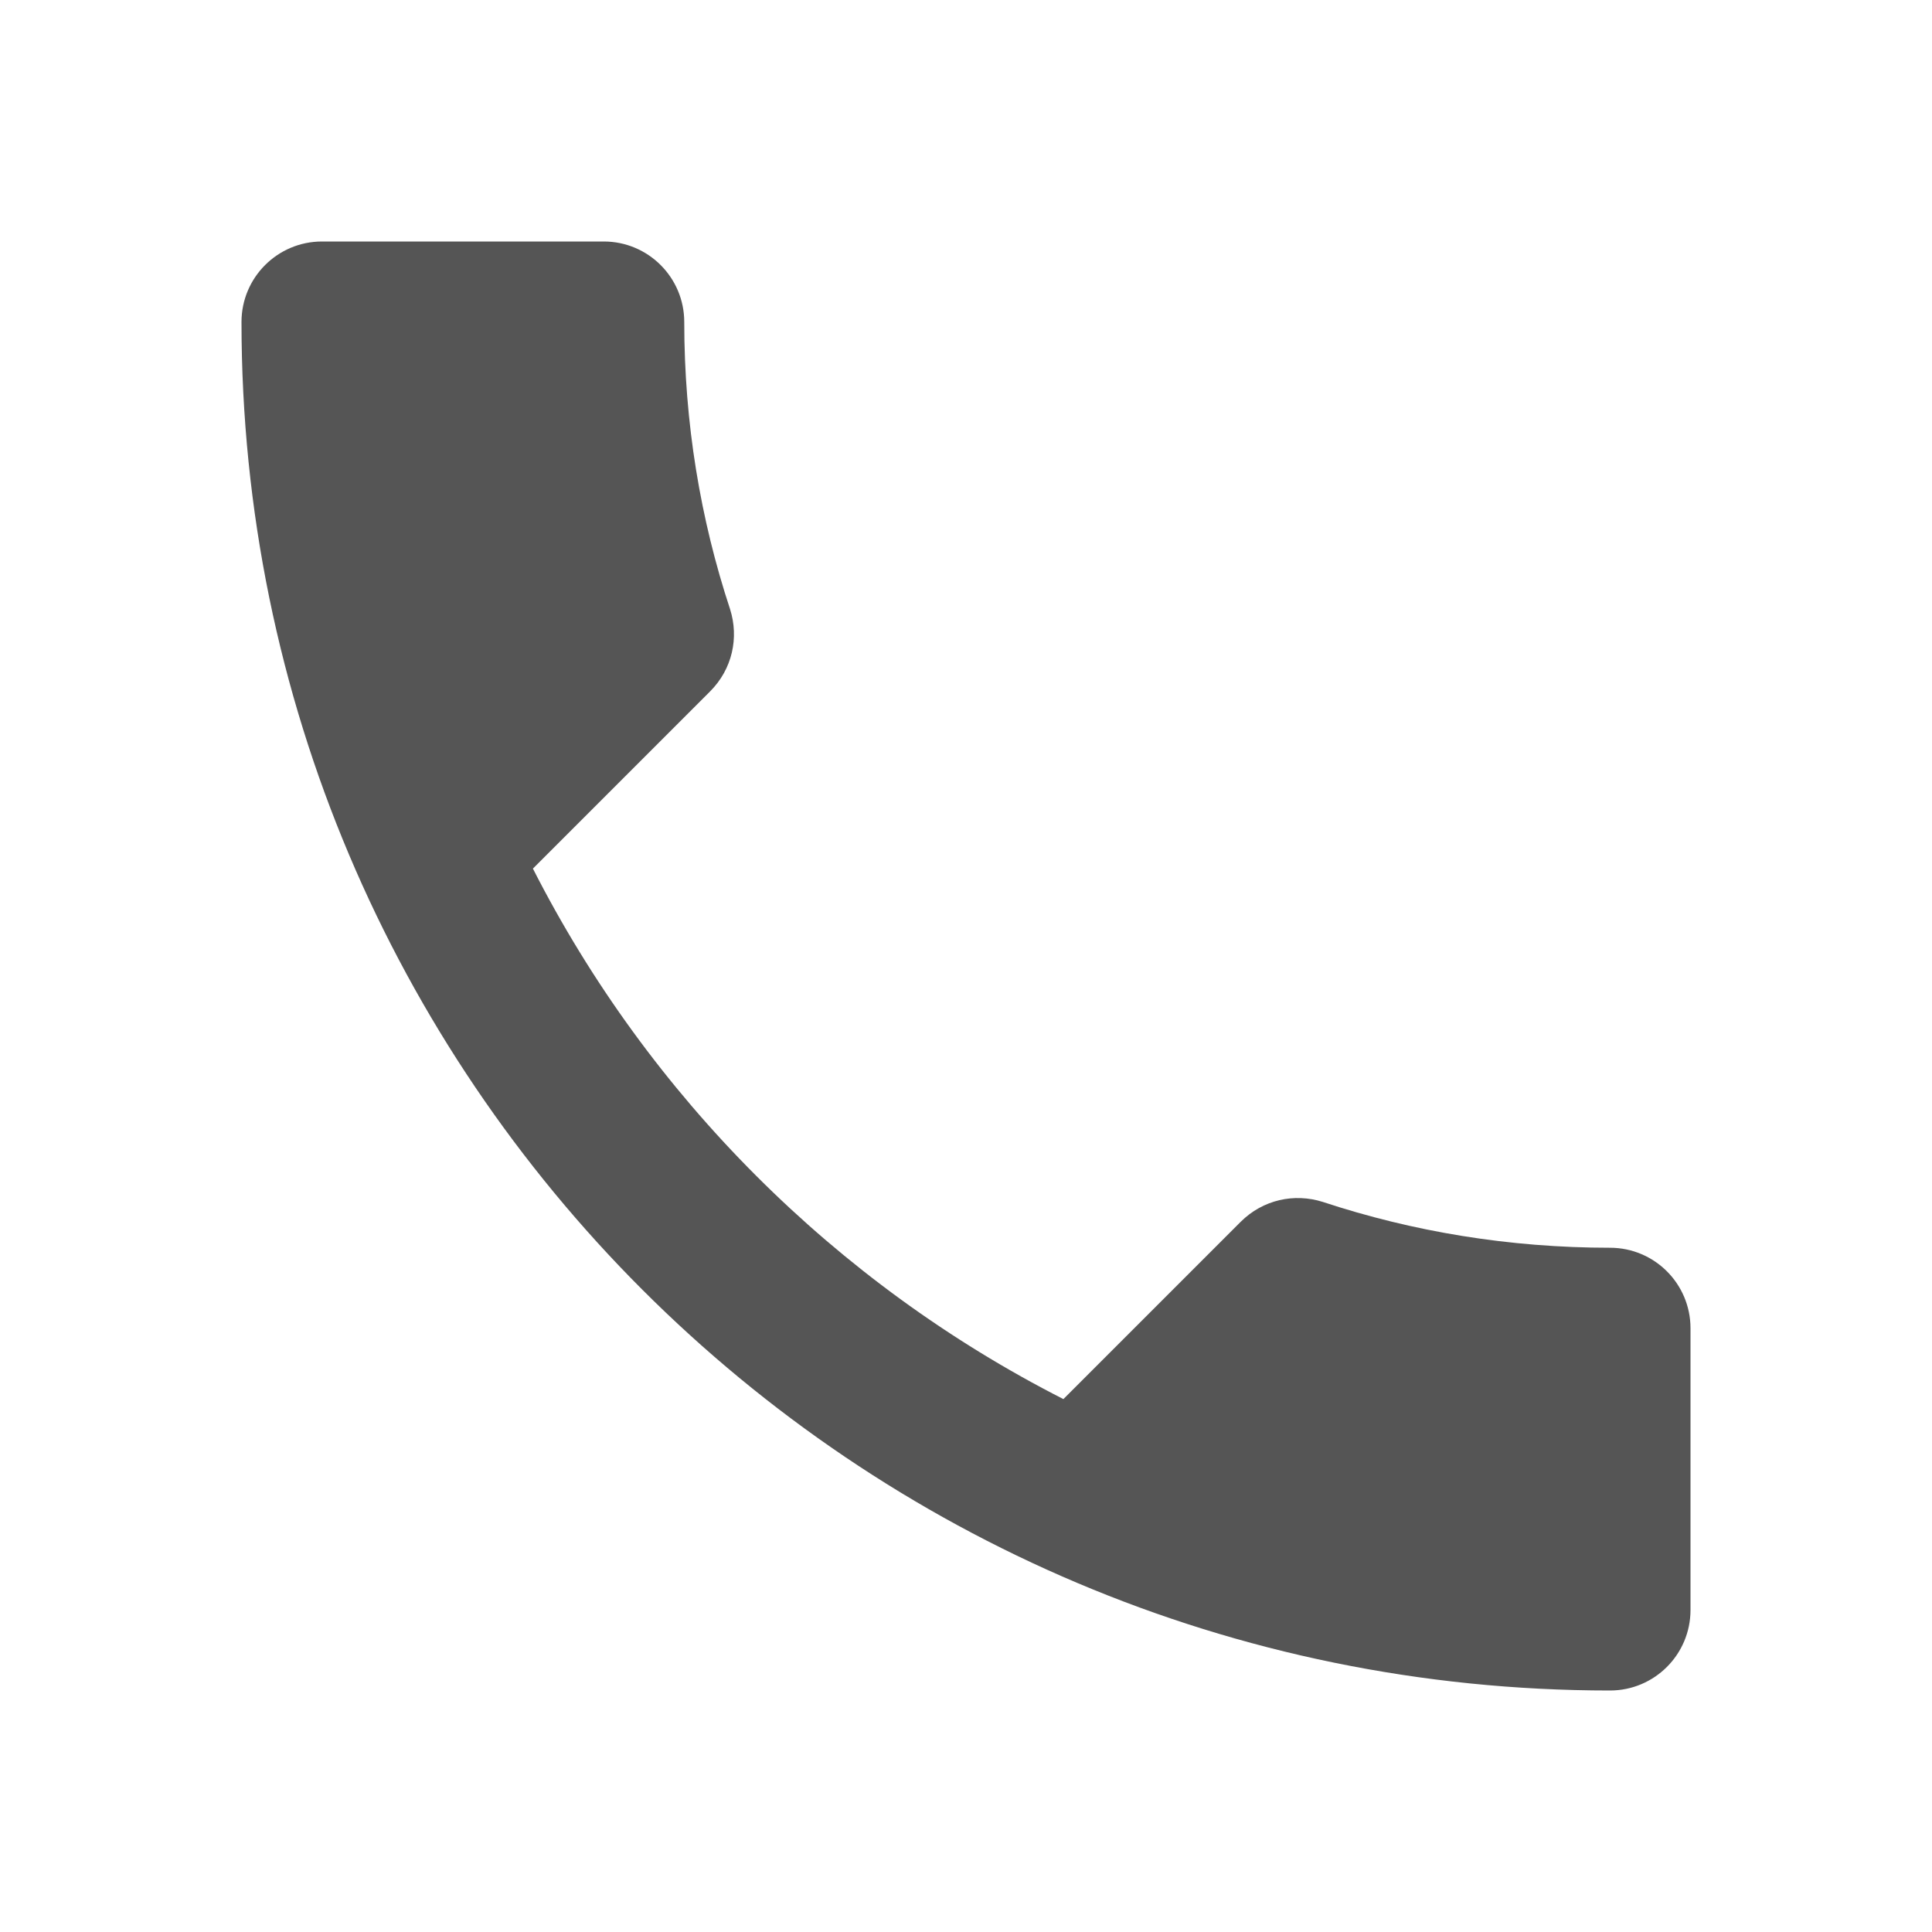
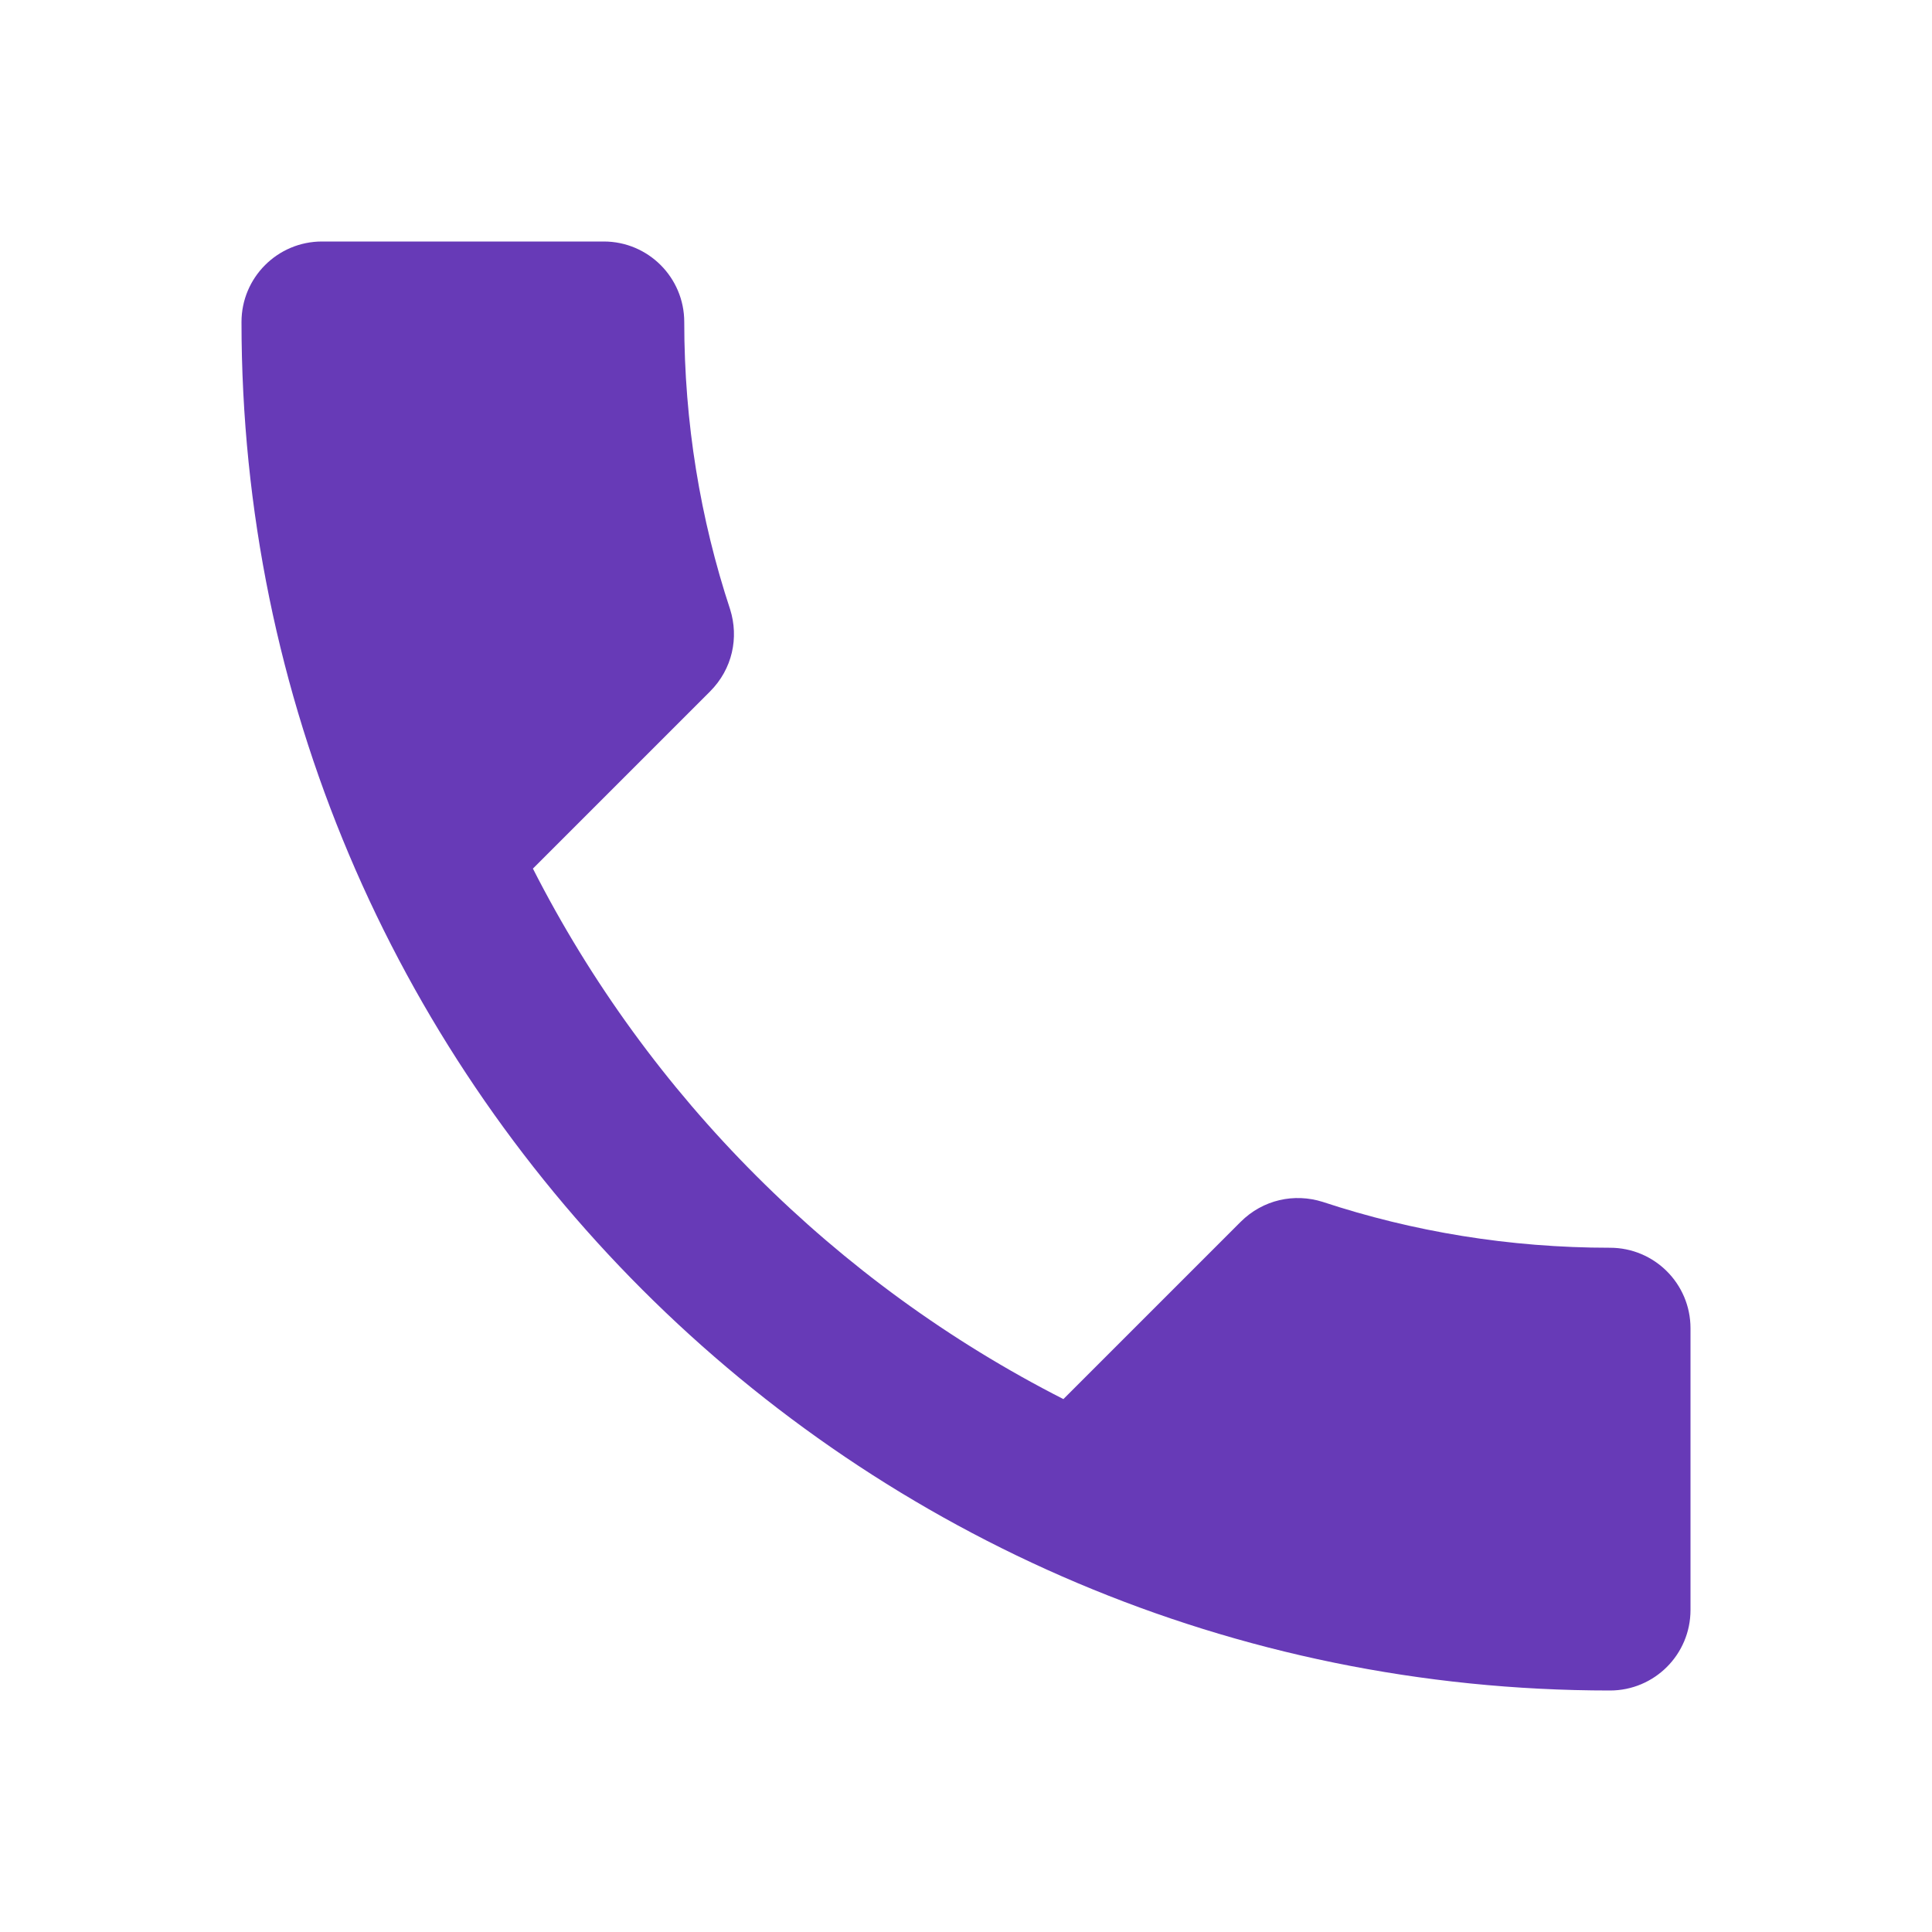
<svg xmlns="http://www.w3.org/2000/svg" version="1.1" width="24" height="24" viewBox="0 0 24 24">
-   <path fill="#555555" d="M6.62,10.79C8.06,13.62 10.38,15.94 13.21,17.38L15.41,15.18C15.69,14.9 16.08,14.82 16.43,14.93C17.55,15.3 18.75,15.5 20,15.5A1,1 0 0,1 21,16.5V20A1,1 0 0,1 20,21A17,17 0 0,1 3,4A1,1 0 0,1 4,3H7.5A1,1 0 0,1 8.5,4C8.5,5.25 8.7,6.45 9.07,7.57C9.18,7.92 9.1,8.31 8.82,8.59L6.62,10.79Z" />
+   <path fill="#673ab7" d="M6.62,10.79C8.06,13.62 10.38,15.94 13.21,17.38L15.41,15.18C15.69,14.9 16.08,14.82 16.43,14.93C17.55,15.3 18.75,15.5 20,15.5A1,1 0 0,1 21,16.5V20A1,1 0 0,1 20,21A17,17 0 0,1 3,4A1,1 0 0,1 4,3H7.5A1,1 0 0,1 8.5,4C8.5,5.25 8.7,6.45 9.07,7.57C9.18,7.92 9.1,8.31 8.82,8.59L6.62,10.79Z" />
</svg>
